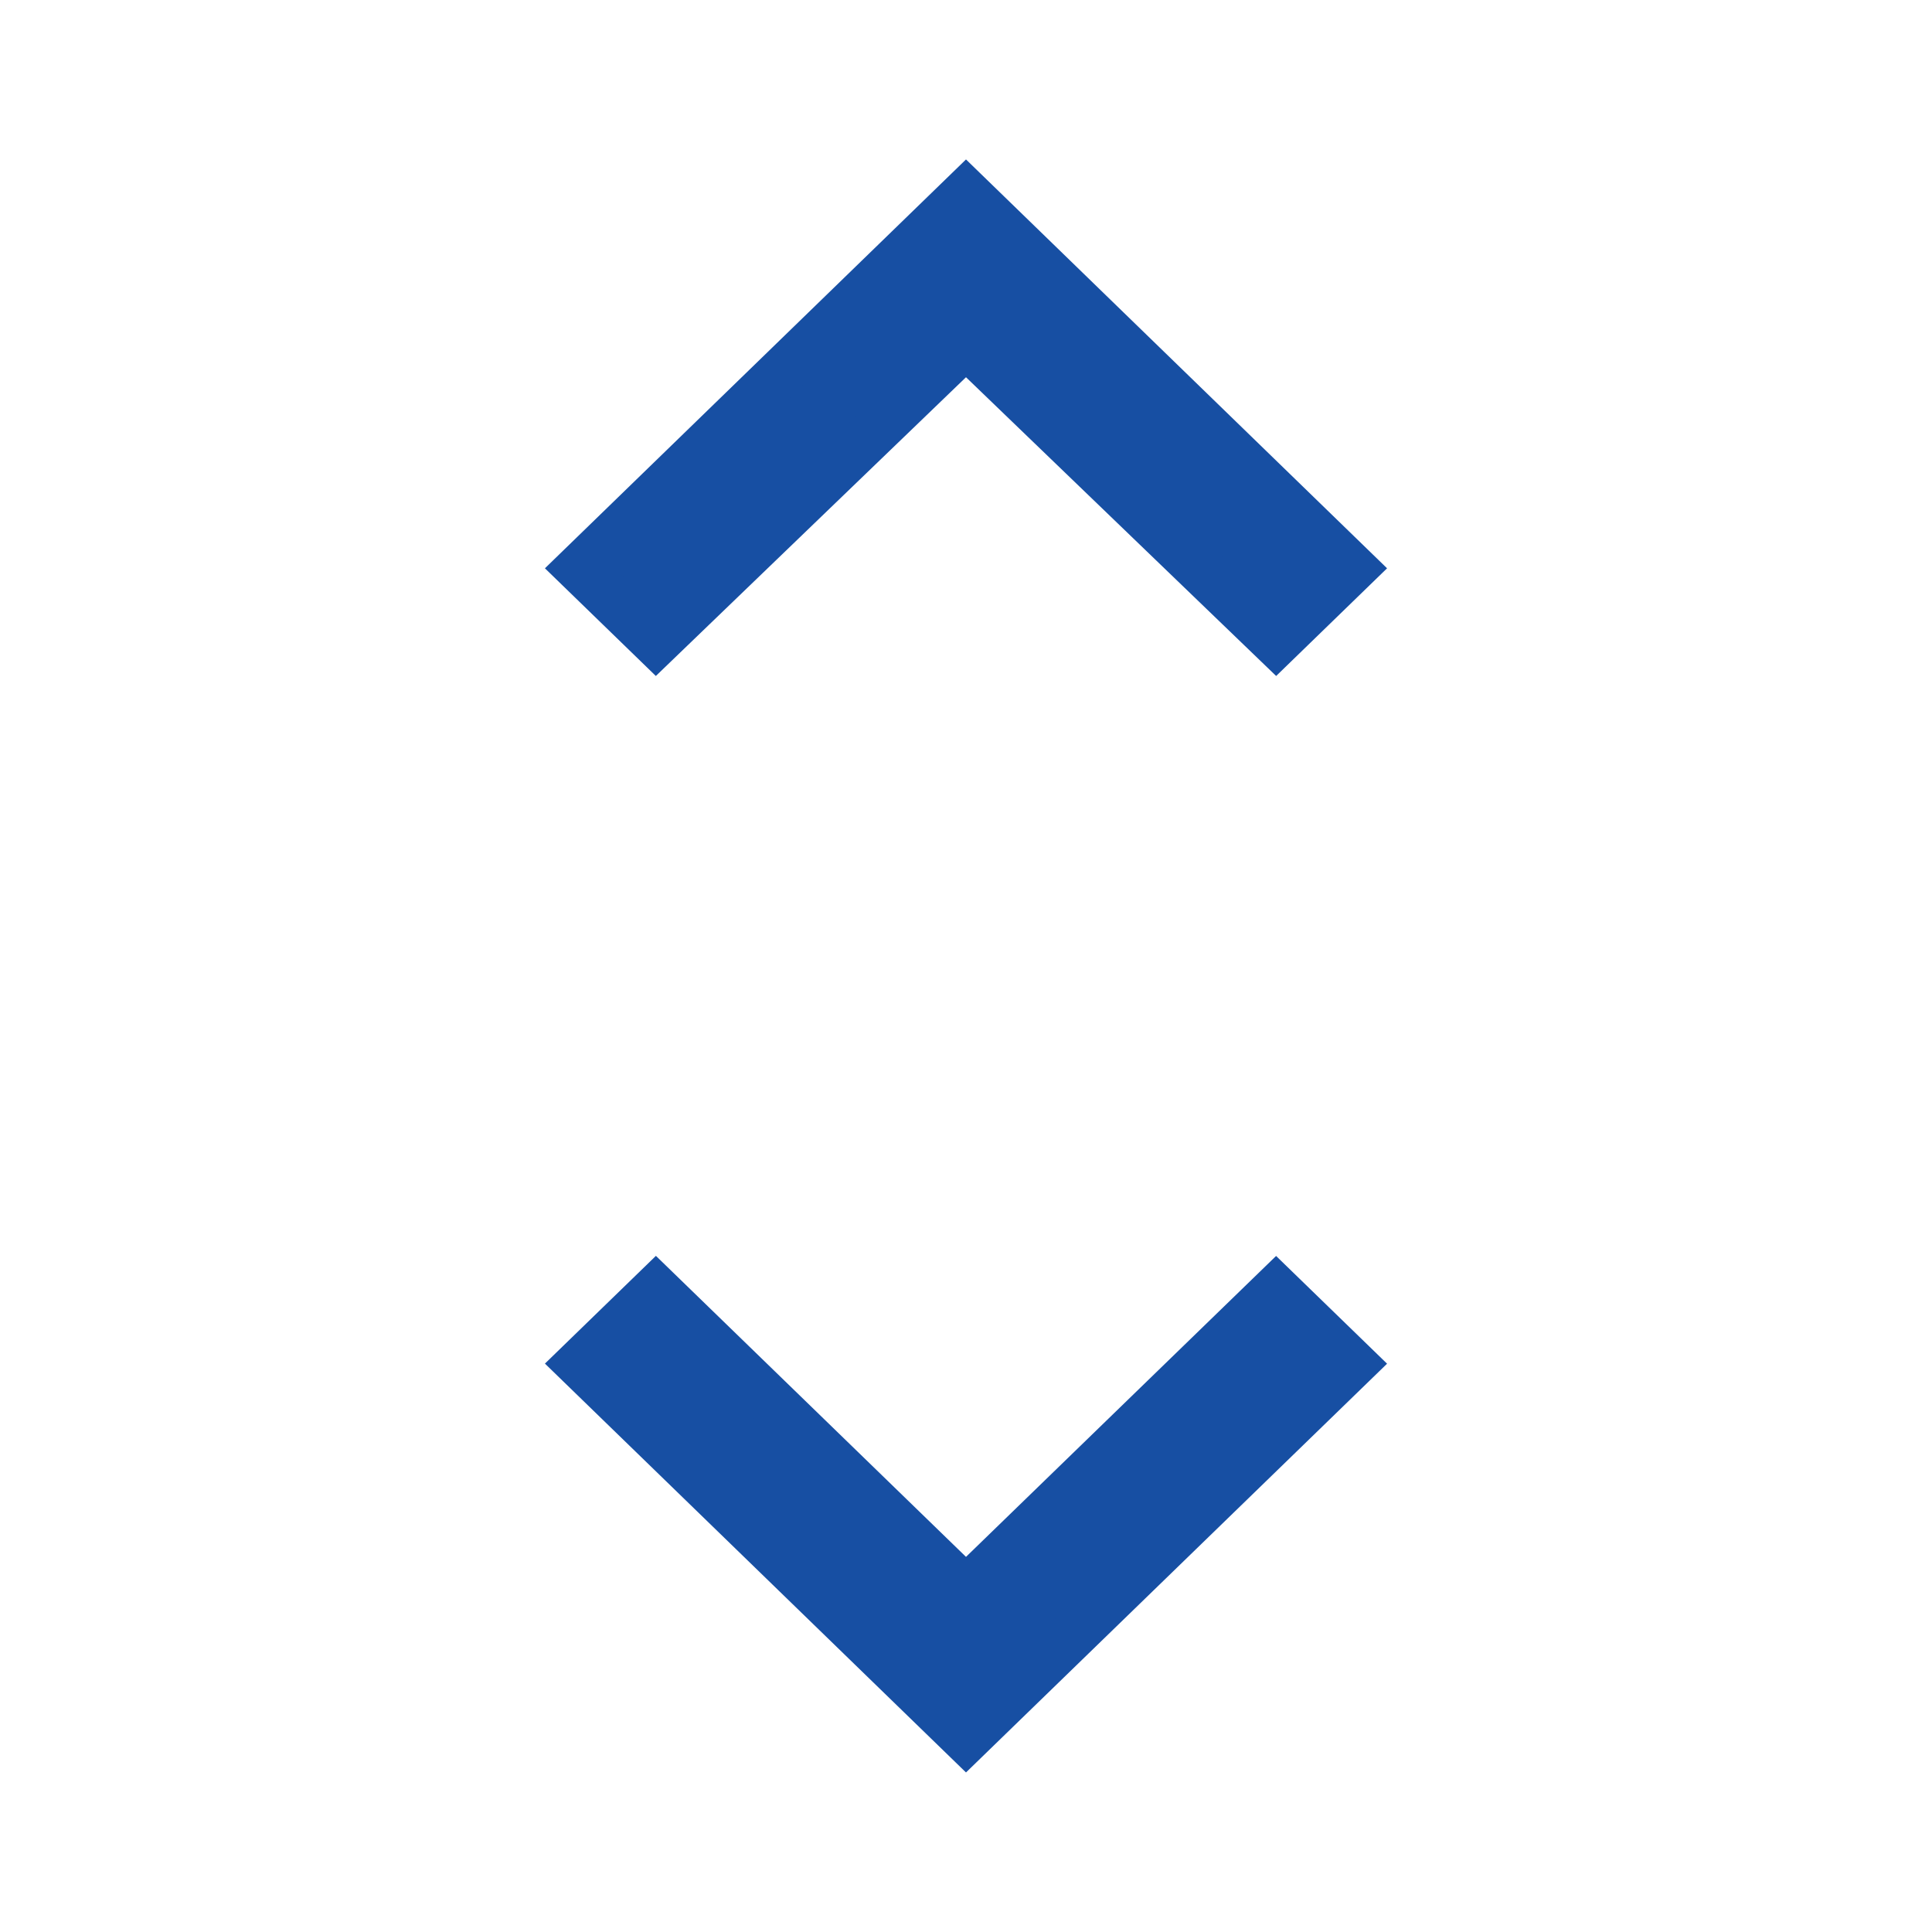
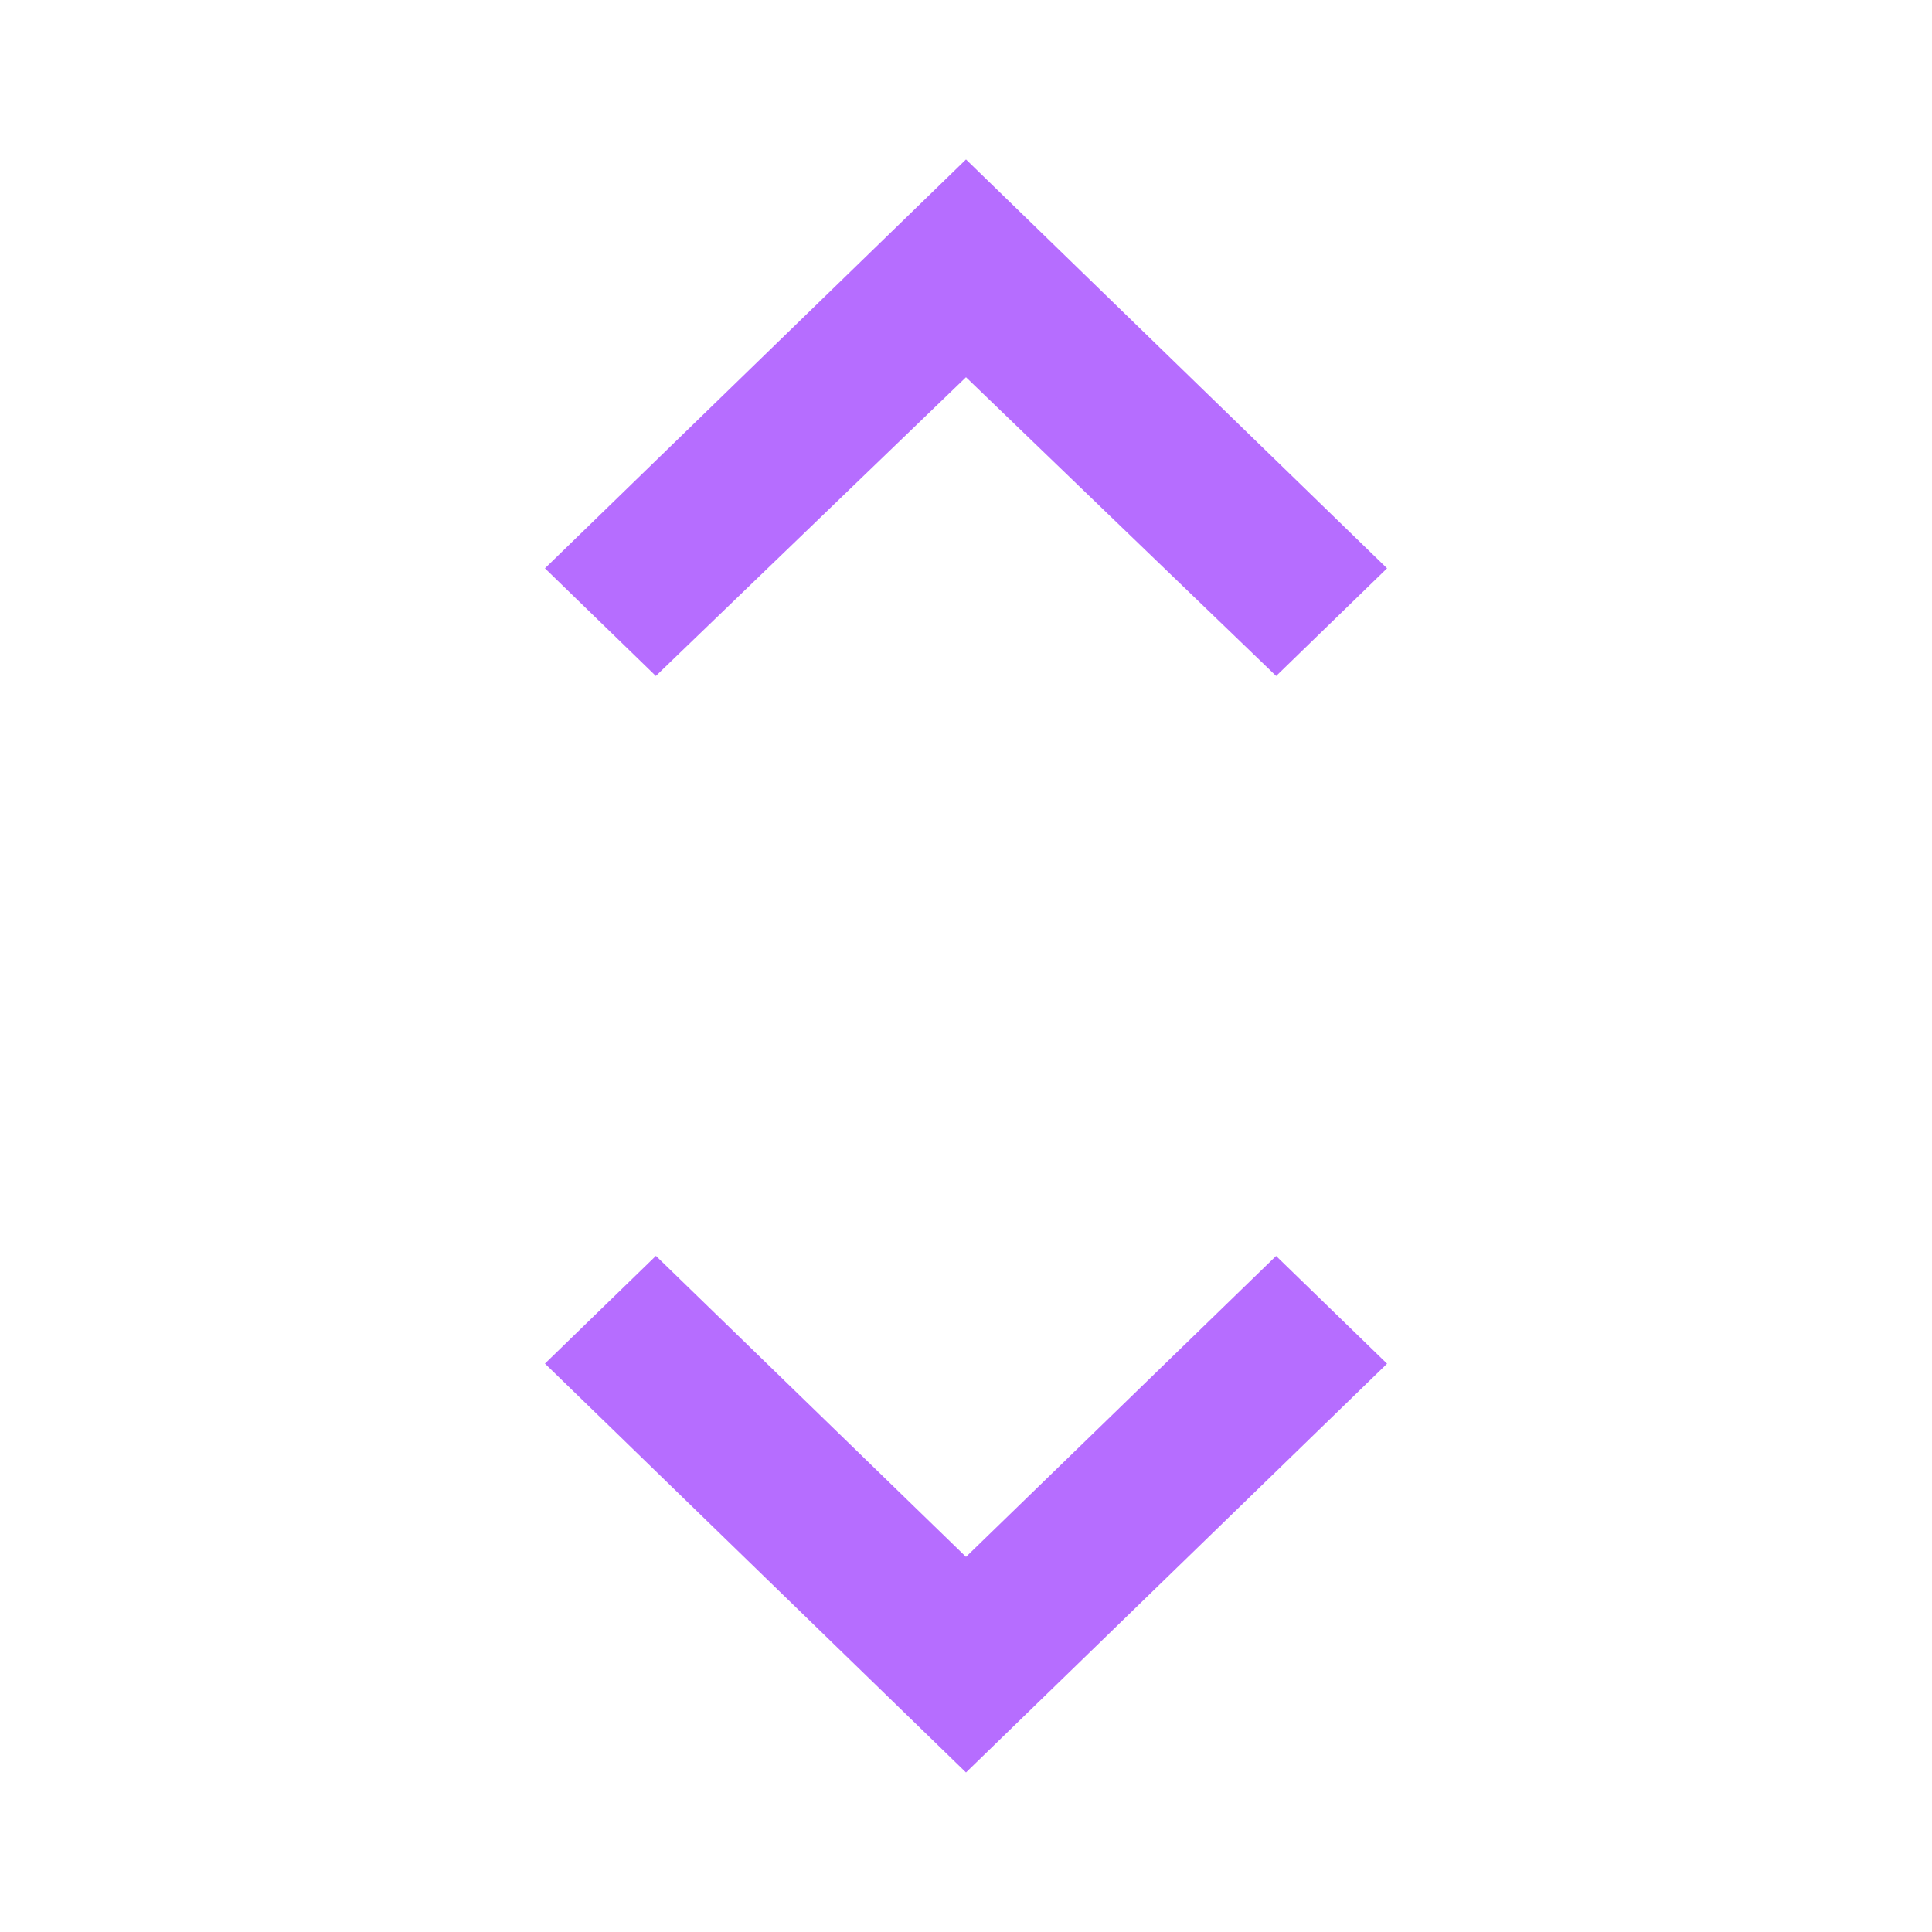
<svg xmlns="http://www.w3.org/2000/svg" width="20" height="20" viewBox="0 0 20 20">
  <g id="Group_17027" data-name="Group 17027" transform="translate(-1524 -173)">
    <rect id="chevron_placeholder" width="20" height="20" transform="translate(1524 173)" fill="none" />
-     <path id="unfold_more_FILL0_wght300_GRAD0_opsz48" d="M19.65,22.85l-4-3.884.79-.767,3.21,3.116L22.86,18.2l.79.767ZM16.44,11.5l-.79-.767,4-3.884,4,3.884-.79.767L19.65,8.408Z" transform="translate(1514.35 168.15)" fill="#174fa3" stroke="#174fa3" stroke-width="0.5" />
+     <path id="unfold_more_FILL0_wght300_GRAD0_opsz48" d="M19.65,22.85l-4-3.884.79-.767,3.21,3.116L22.86,18.2l.79.767ZM16.44,11.5l-.79-.767,4-3.884,4,3.884-.79.767L19.65,8.408Z" transform="translate(1514.35 168.15)" fill="#b66dff" stroke="#b66dff" stroke-width="0.5" />
  </g>
</svg>
